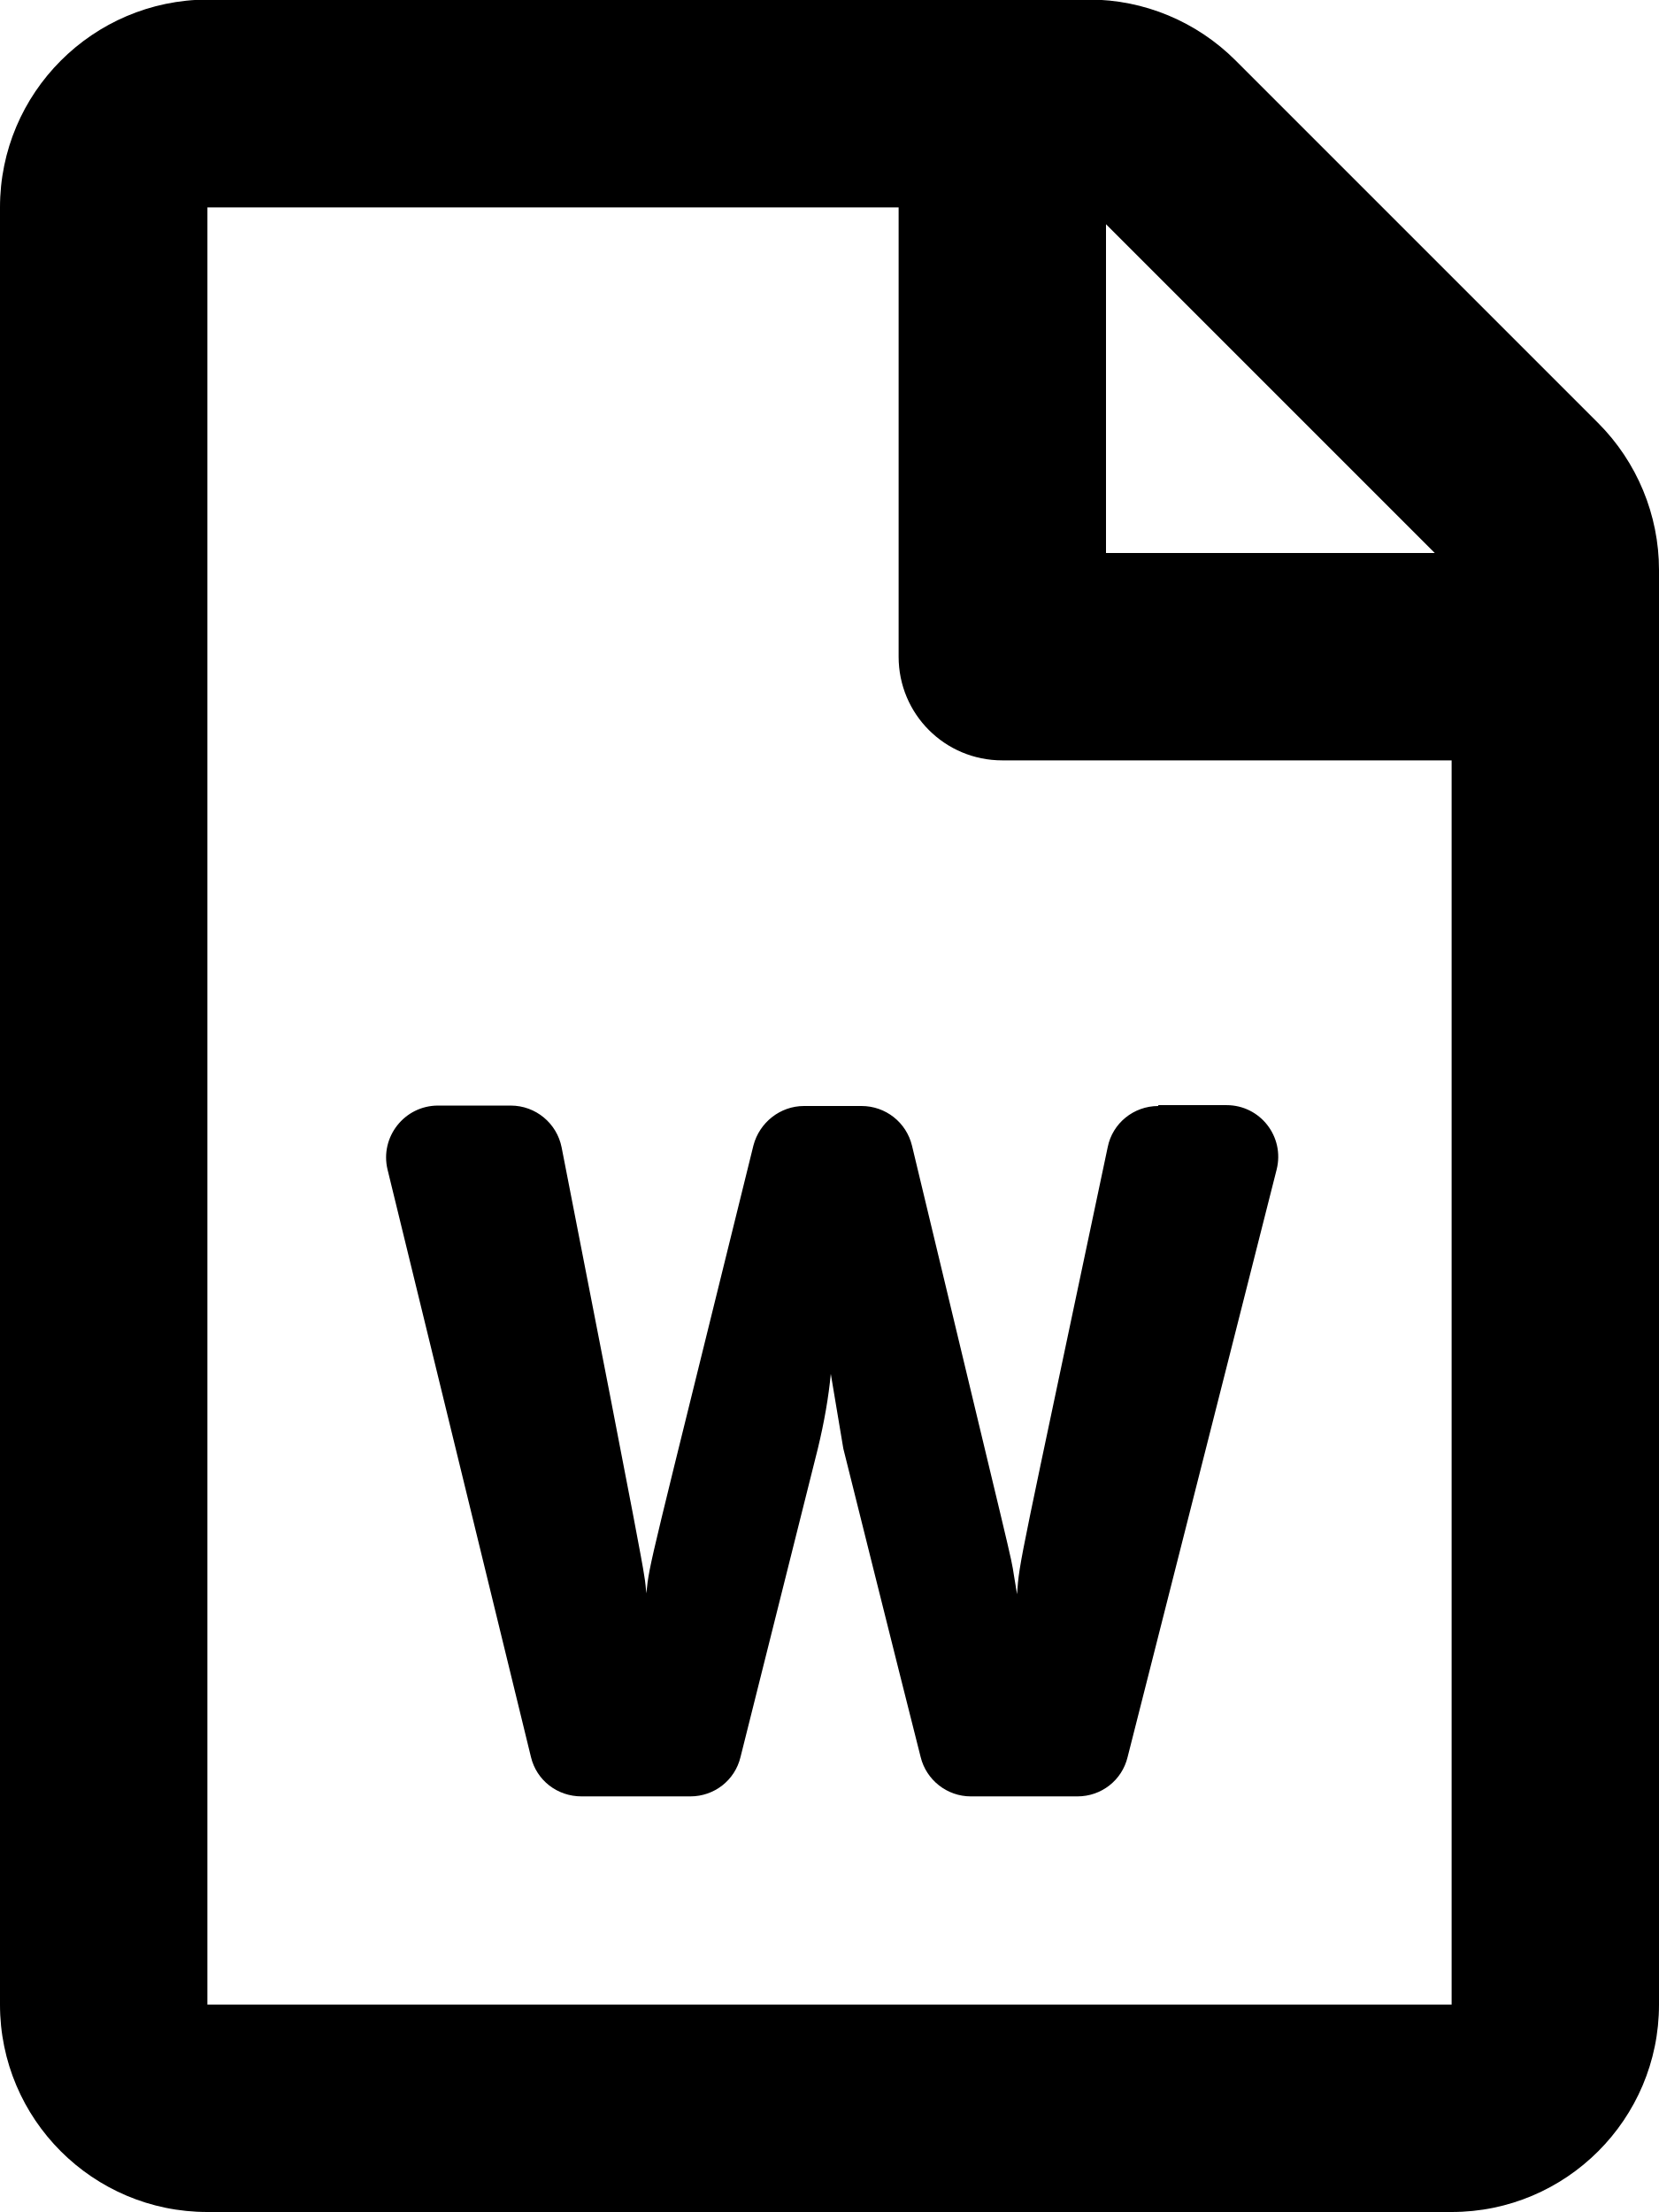
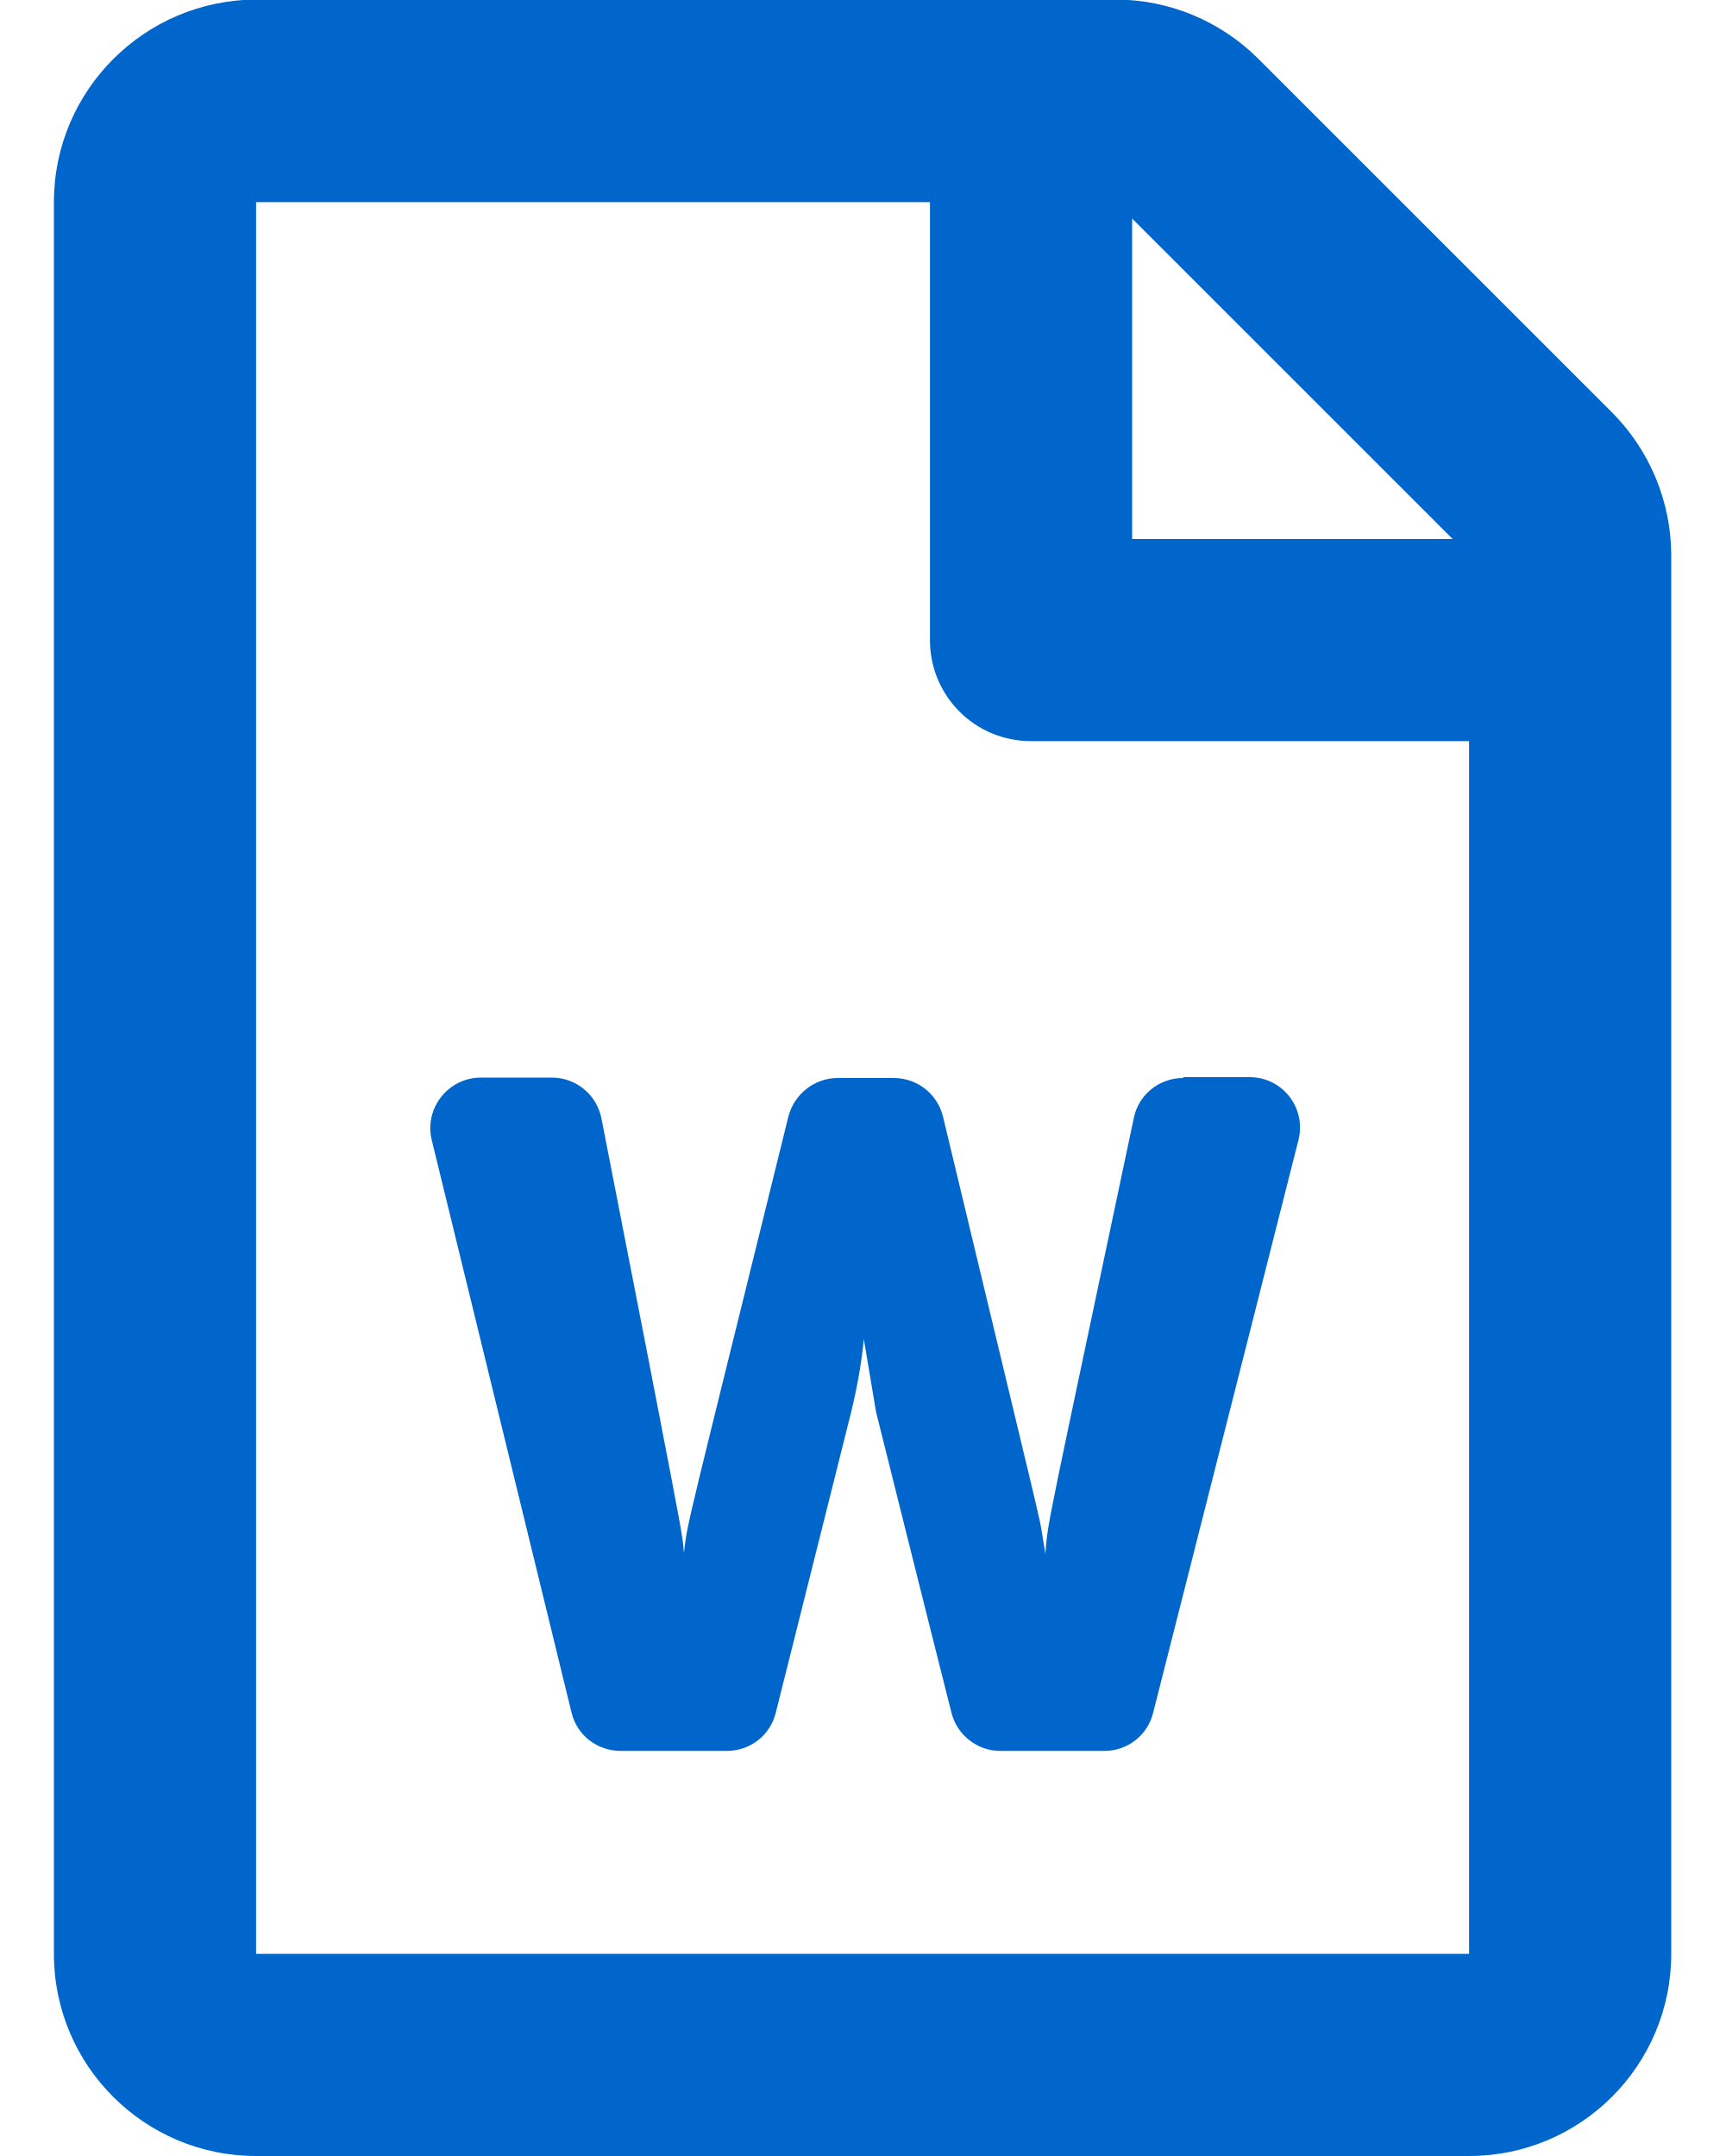
- <svg xmlns="http://www.w3.org/2000/svg" aria-hidden="true" focusable="false" data-prefix="far" data-icon="file-word" width="150px" class="svg-inline--fa fa-file-word fa-w-12" role="img" viewBox="0 0 384 512">
-   <path fill="currentColor" d="M369.9 97.9L286 14C277 5 264.8-.1 252.1-.1H48C21.5 0 0 21.5 0 48v416c0 26.5 21.5 48 48 48h288c26.5 0 48-21.5 48-48V131.9c0-12.7-5.1-25-14.1-34zM332.1 128H256V51.9l76.1 76.1zM48 464V48h160v104c0 13.3 10.7 24 24 24h104v288H48zm220.1-208c-5.7 0-10.6 4-11.7 9.5-20.6 97.7-20.4 95.4-21 103.5-.2-1.2-.4-2.6-.7-4.3-.8-5.1.3.2-23.6-99.5-1.3-5.4-6.1-9.2-11.7-9.2h-13.3c-5.5 0-10.3 3.8-11.7 9.1-24.4 99-24 96.2-24.8 103.7-.1-1.1-.2-2.5-.5-4.2-.7-5.2-14.1-73.3-19.1-99-1.1-5.6-6-9.7-11.8-9.7h-16.8c-7.8 0-13.5 7.3-11.7 14.8 8 32.6 26.7 109.5 33.2 136 1.3 5.4 6.1 9.1 11.7 9.1h25.2c5.5 0 10.3-3.7 11.6-9.1l17.9-71.4c1.5-6.2 2.5-12 3-17.3l2.9 17.3c.1.4 12.6 50.5 17.9 71.4 1.3 5.3 6.1 9.1 11.6 9.1h24.7c5.5 0 10.3-3.7 11.6-9.1 20.8-81.9 30.2-119 34.5-136 1.9-7.6-3.8-14.9-11.6-14.9h-15.8z" />
+ <svg xmlns="http://www.w3.org/2000/svg" aria-hidden="true" focusable="false" data-prefix="far" data-icon="file-word" width="120px" height="150px" class="svg-inline--fa fa-file-word fa-w-12" role="img" viewBox="0 0 384 512">
+   <path fill="#0066cc" d="M369.9 97.9L286 14C277 5 264.8-.1 252.1-.1H48C21.5 0 0 21.5 0 48v416c0 26.5 21.5 48 48 48h288c26.5 0 48-21.5 48-48V131.9c0-12.7-5.1-25-14.1-34zM332.1 128H256V51.9l76.1 76.1zM48 464V48h160v104c0 13.3 10.7 24 24 24h104v288H48zm220.1-208c-5.7 0-10.6 4-11.7 9.5-20.6 97.7-20.4 95.4-21 103.5-.2-1.2-.4-2.6-.7-4.3-.8-5.1.3.2-23.6-99.5-1.3-5.4-6.1-9.2-11.7-9.2h-13.3c-5.5 0-10.3 3.8-11.7 9.1-24.4 99-24 96.2-24.8 103.7-.1-1.1-.2-2.5-.5-4.2-.7-5.2-14.1-73.3-19.1-99-1.1-5.6-6-9.7-11.8-9.7h-16.8c-7.8 0-13.5 7.3-11.7 14.8 8 32.6 26.7 109.5 33.2 136 1.3 5.4 6.1 9.1 11.7 9.1h25.2c5.5 0 10.3-3.7 11.6-9.1l17.9-71.4c1.5-6.2 2.5-12 3-17.3l2.9 17.3c.1.4 12.6 50.5 17.9 71.4 1.3 5.3 6.1 9.1 11.6 9.1h24.7c5.5 0 10.3-3.7 11.6-9.1 20.8-81.9 30.2-119 34.5-136 1.9-7.6-3.8-14.9-11.6-14.9h-15.8z" />
</svg>
